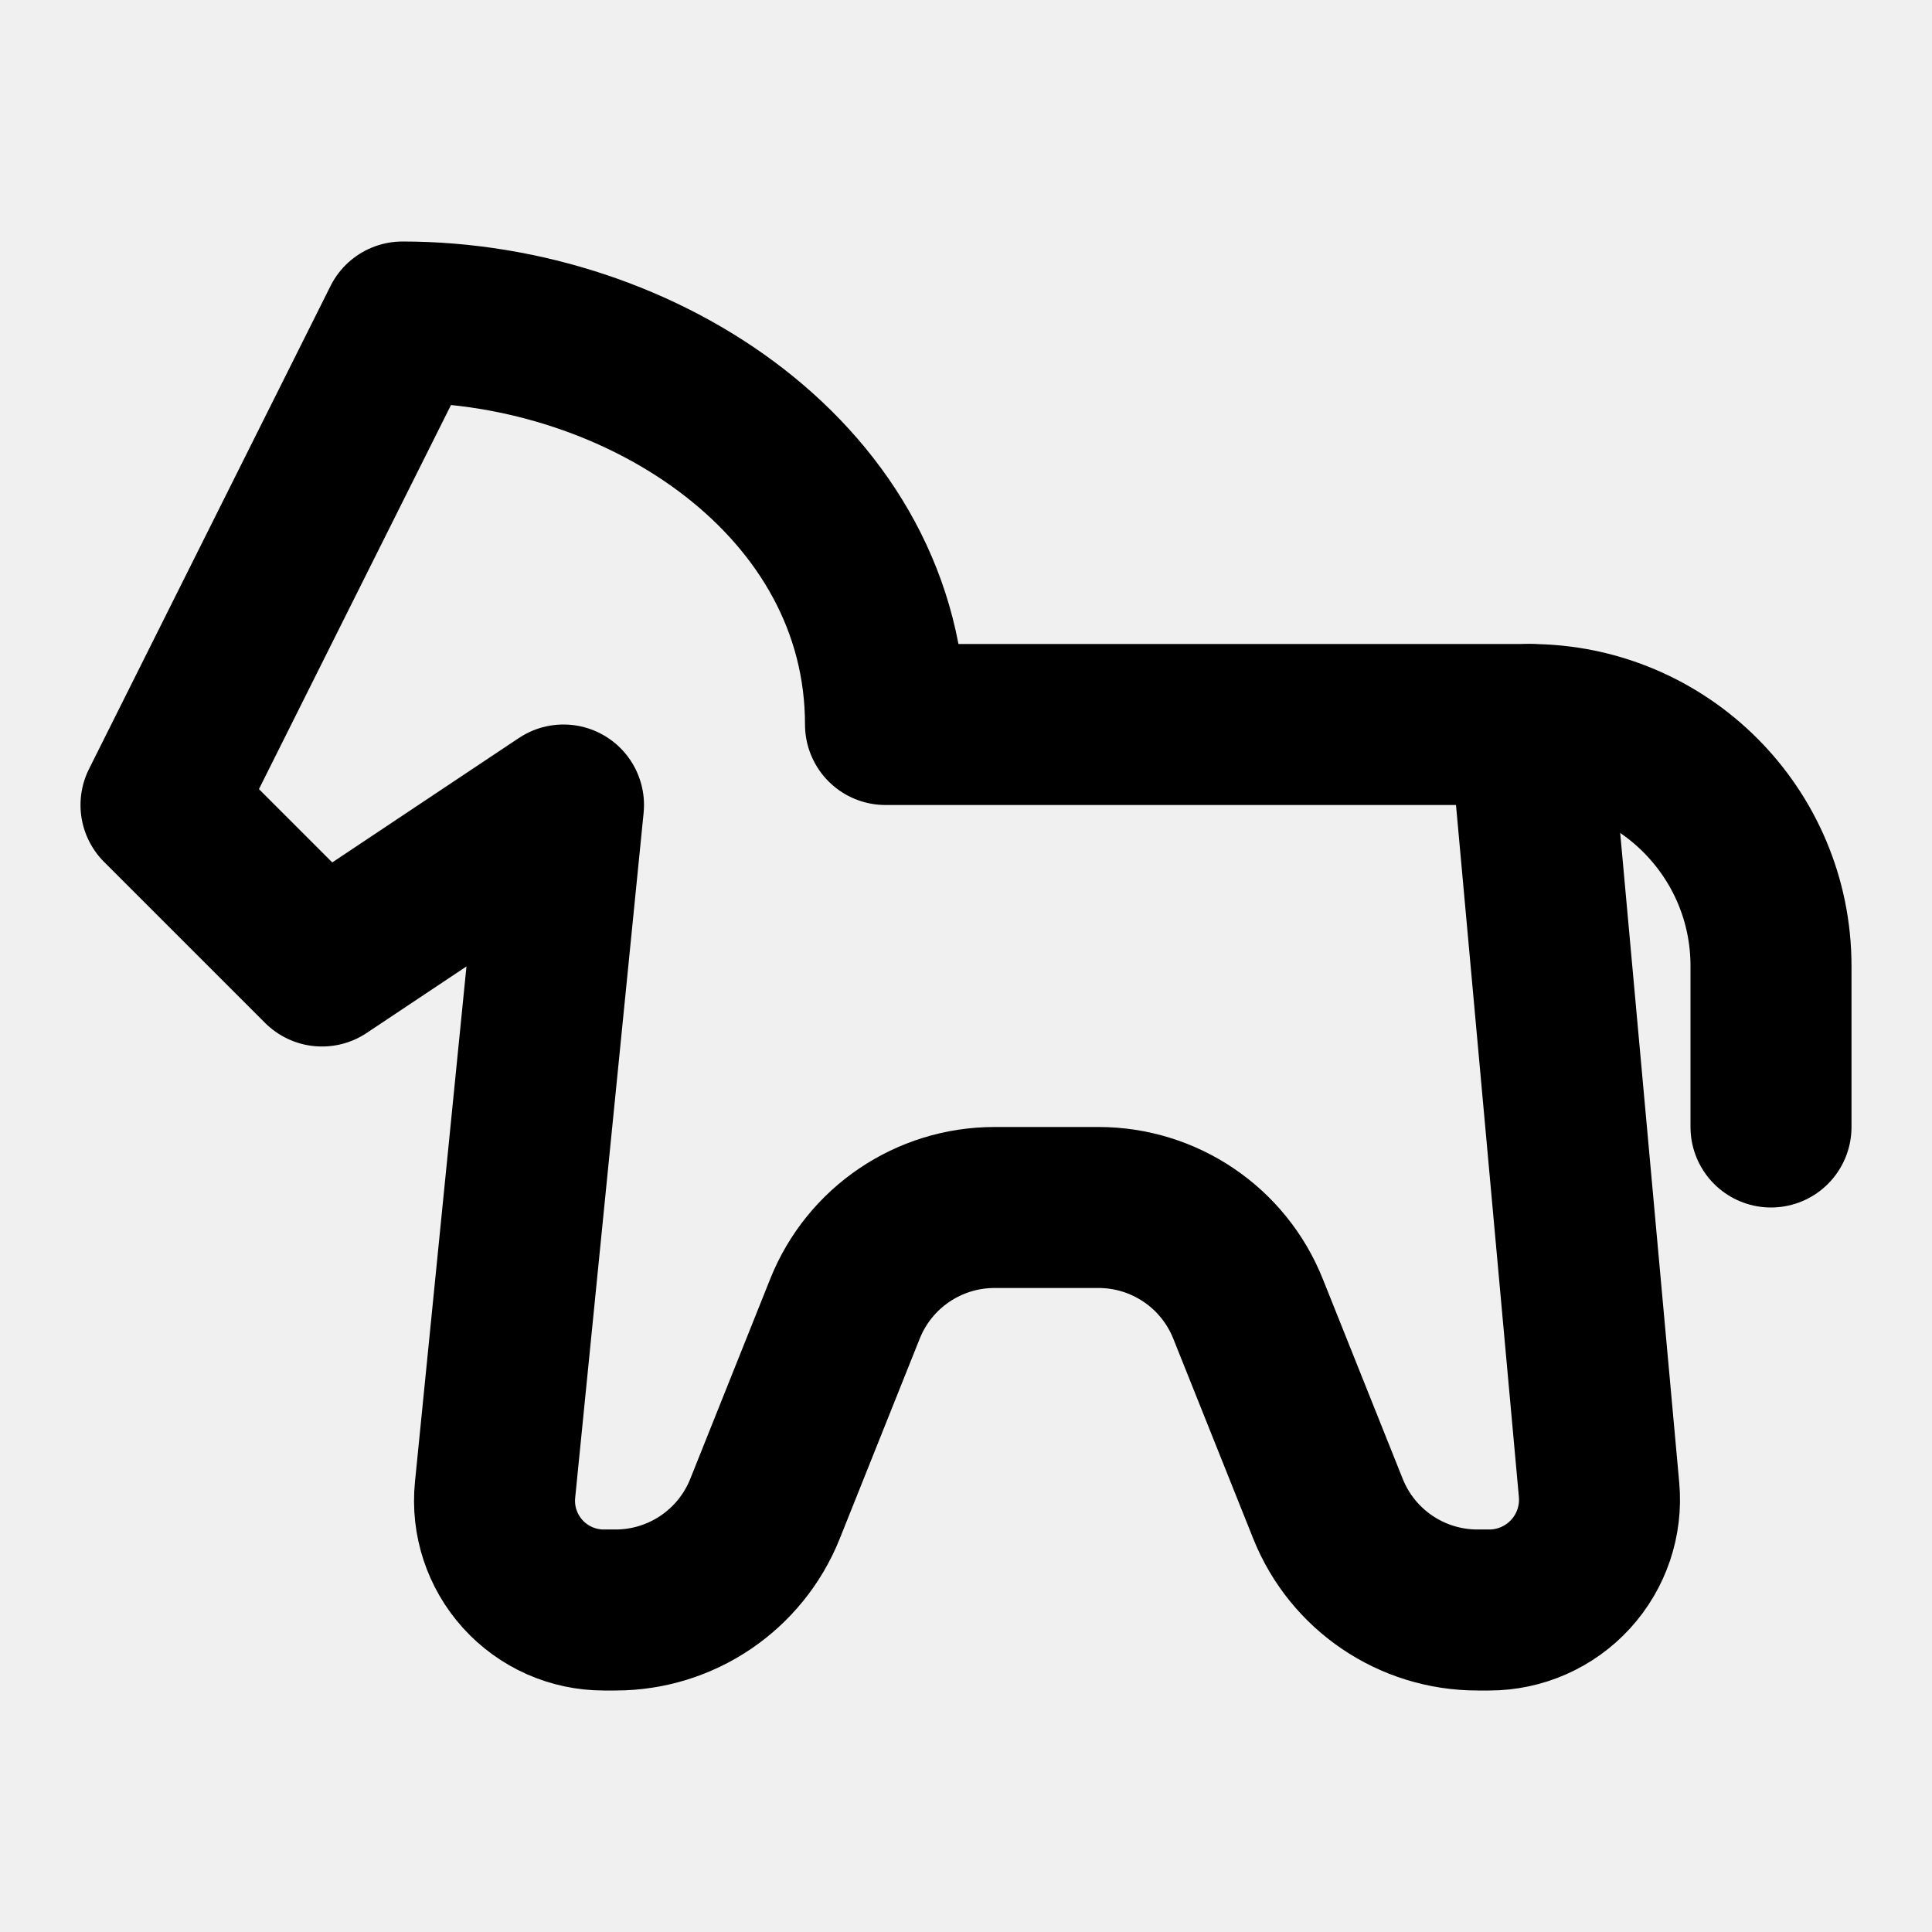
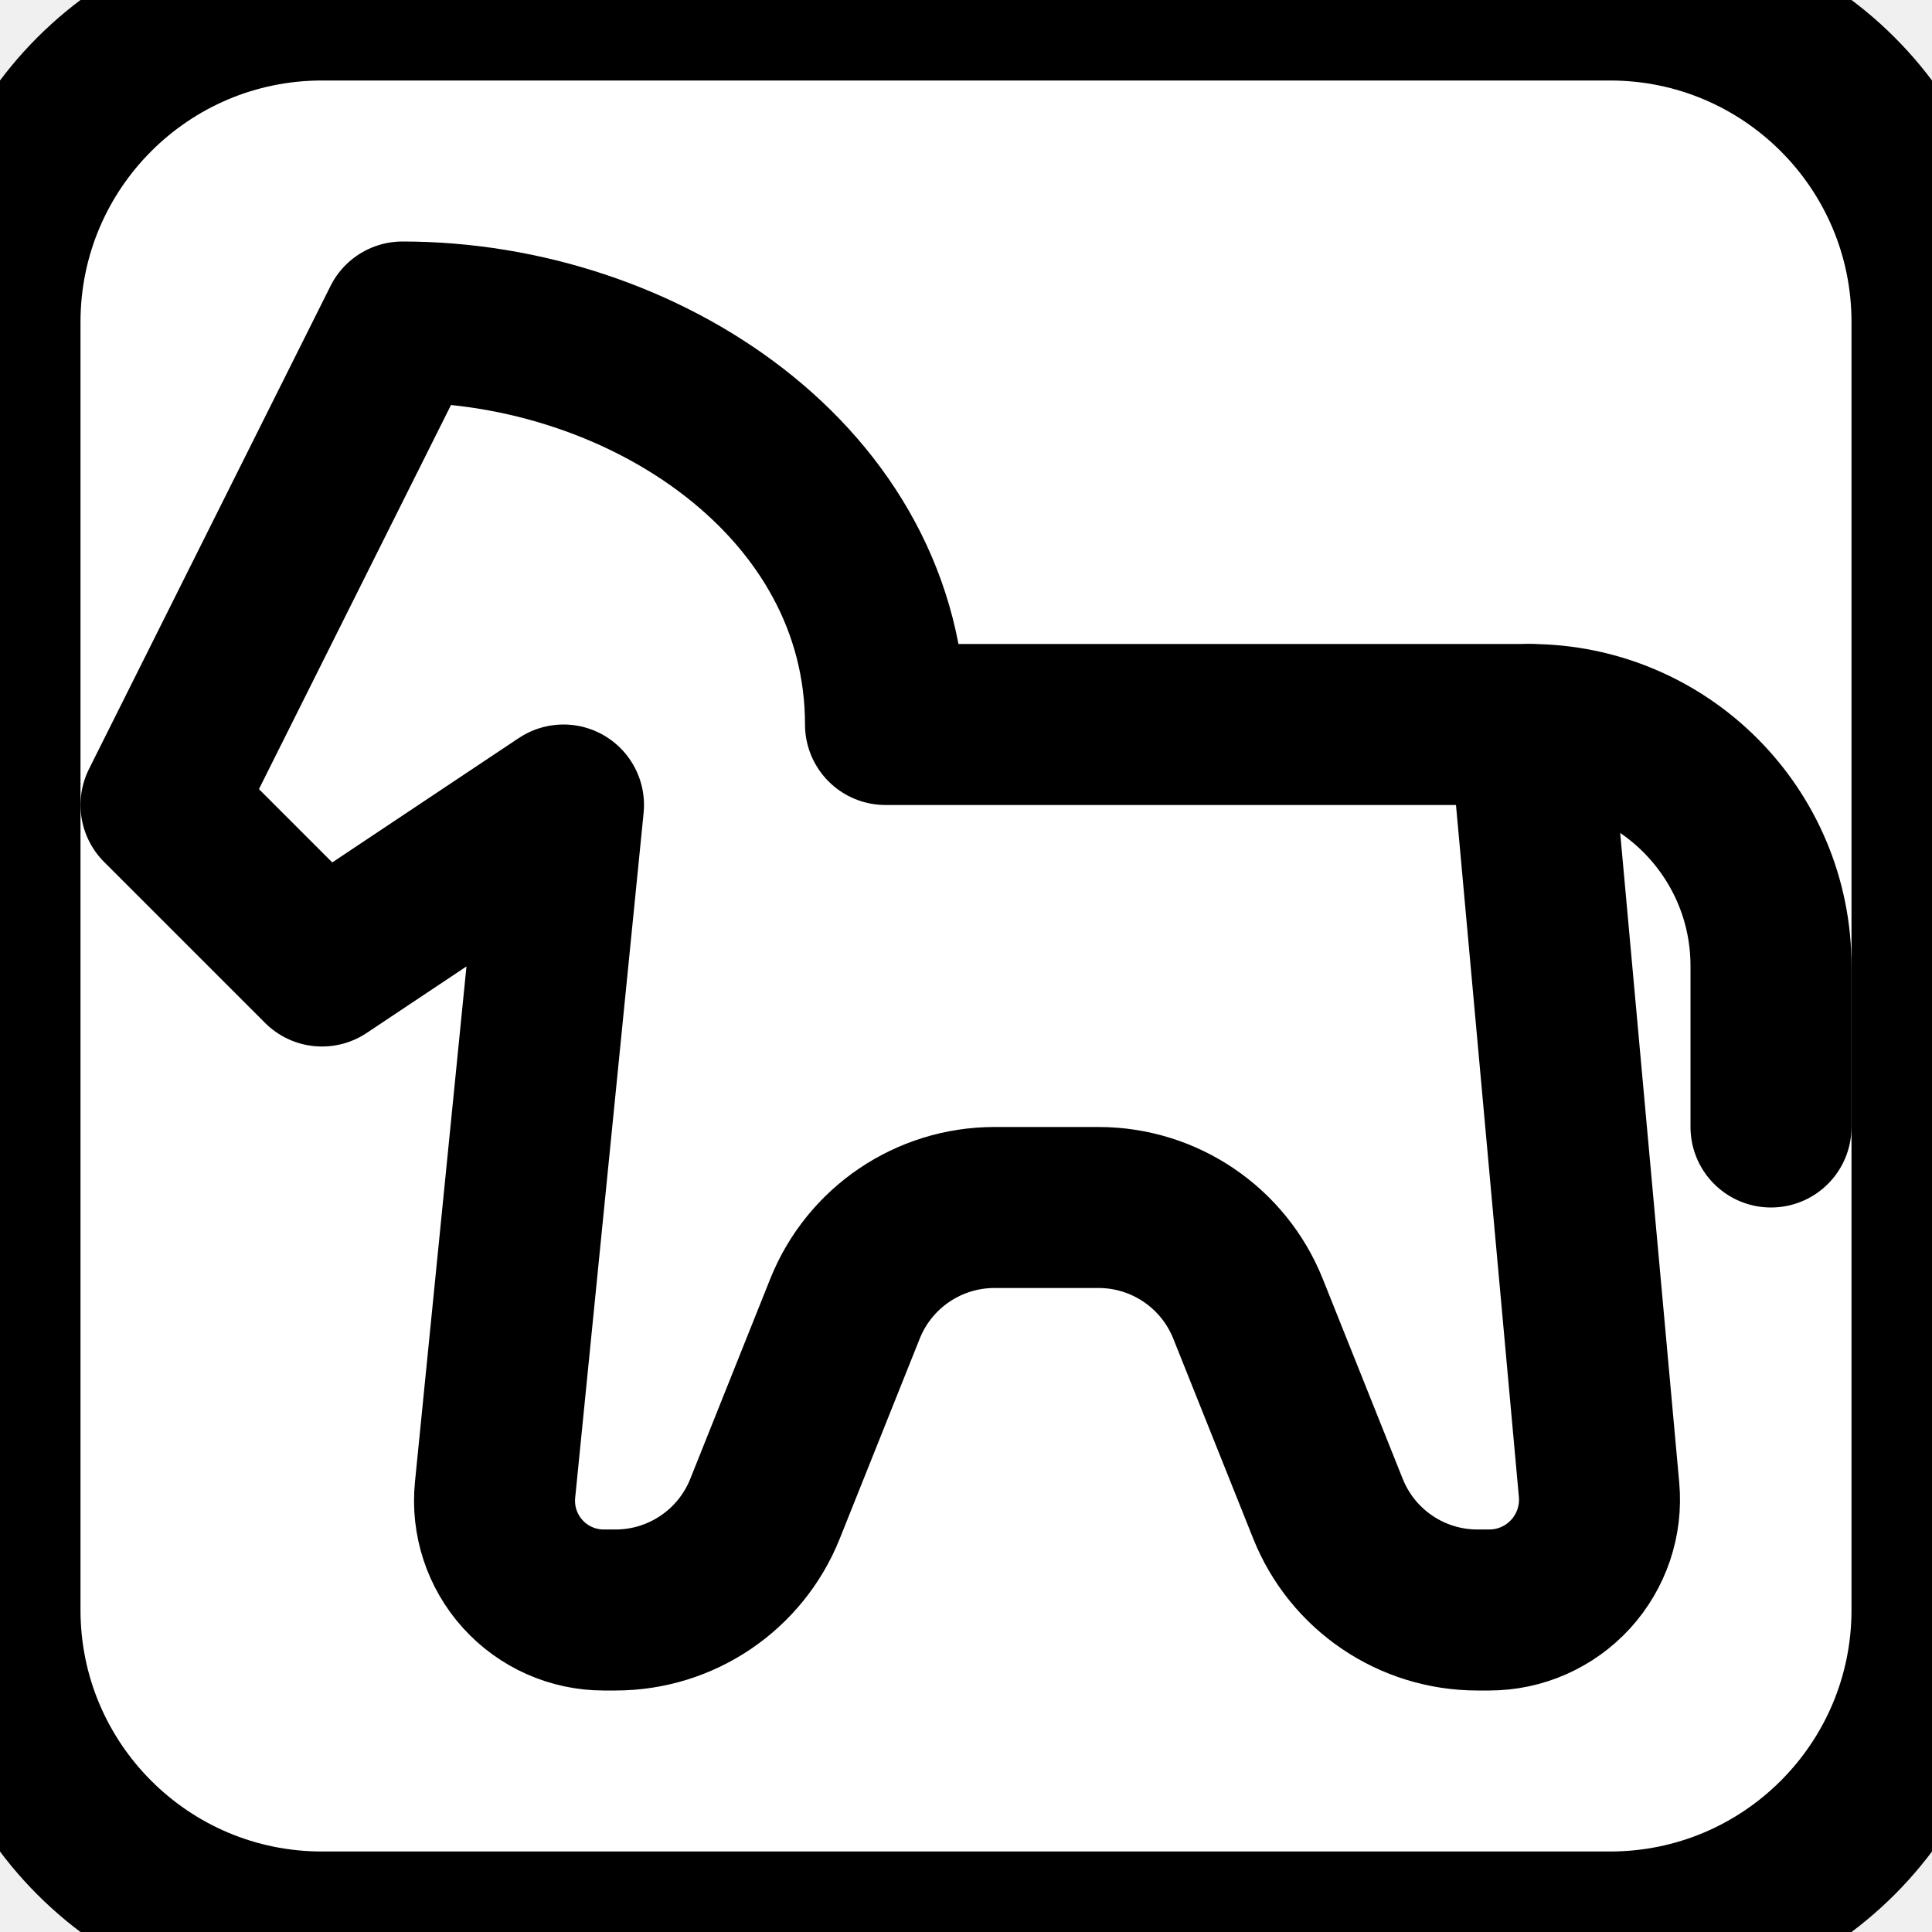
<svg xmlns="http://www.w3.org/2000/svg" width="24" height="24" viewBox="0 0 24 24" fill="none" stroke="currentColor" stroke-width="2" stroke-linecap="round" stroke-linejoin="round" class="icon icon-tabler icons-tabler-outline icon-tabler-horse">
+   <rect width="24" height="24" fill="white" rx="4" ry="4" />
  <path stroke="none" d="M0 0h24v24H0z" fill="none" />
  <path d="M7 10l-.85 8.507a1.357 1.357 0 0 0 1.35 1.493h.146a2 2 0 0 0 1.857 -1.257l.994 -2.486a2 2 0 0 1 1.857 -1.257h1.292a2 2 0 0 1 1.857 1.257l.994 2.486a2 2 0 0 0 1.857 1.257h.146a1.37 1.37 0 0 0 1.364 -1.494l-.864 -9.506h-8c0 -3 -3 -5 -6 -5l-3 6l2 2l3 -2z" />
  <path d="M22 14v-2a3 3 0 0 0 -3 -3" />
</svg>
